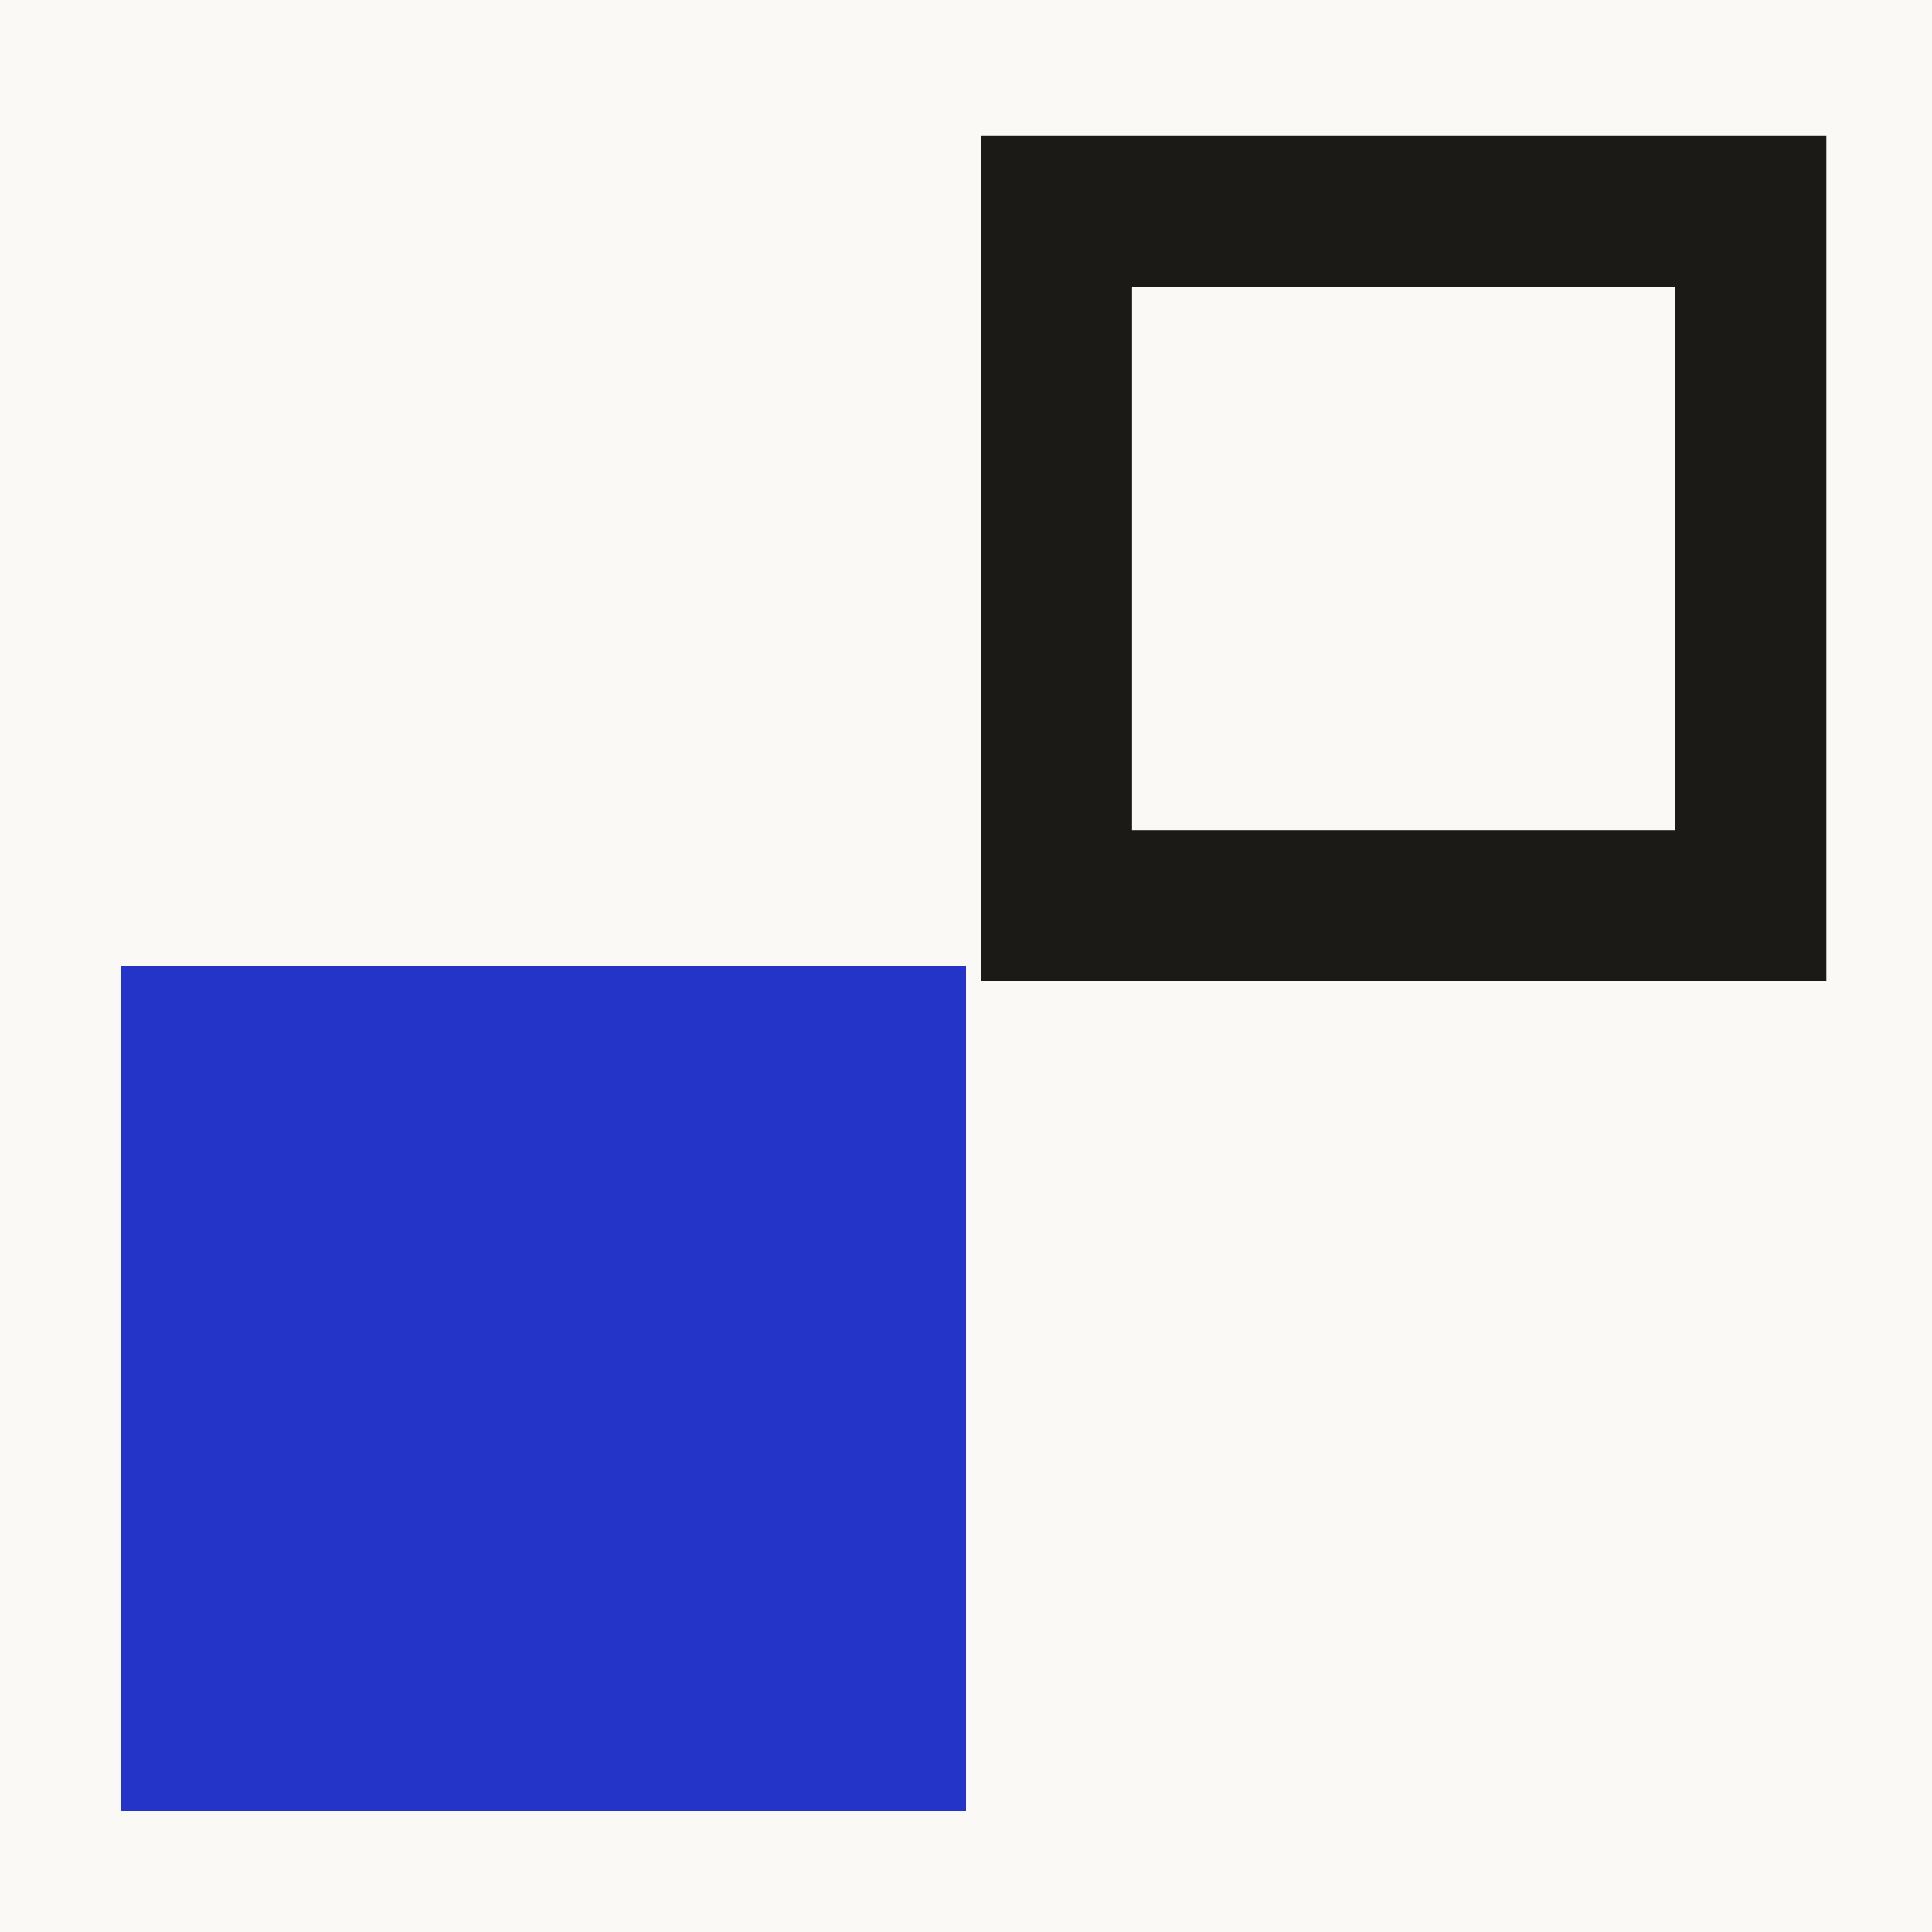
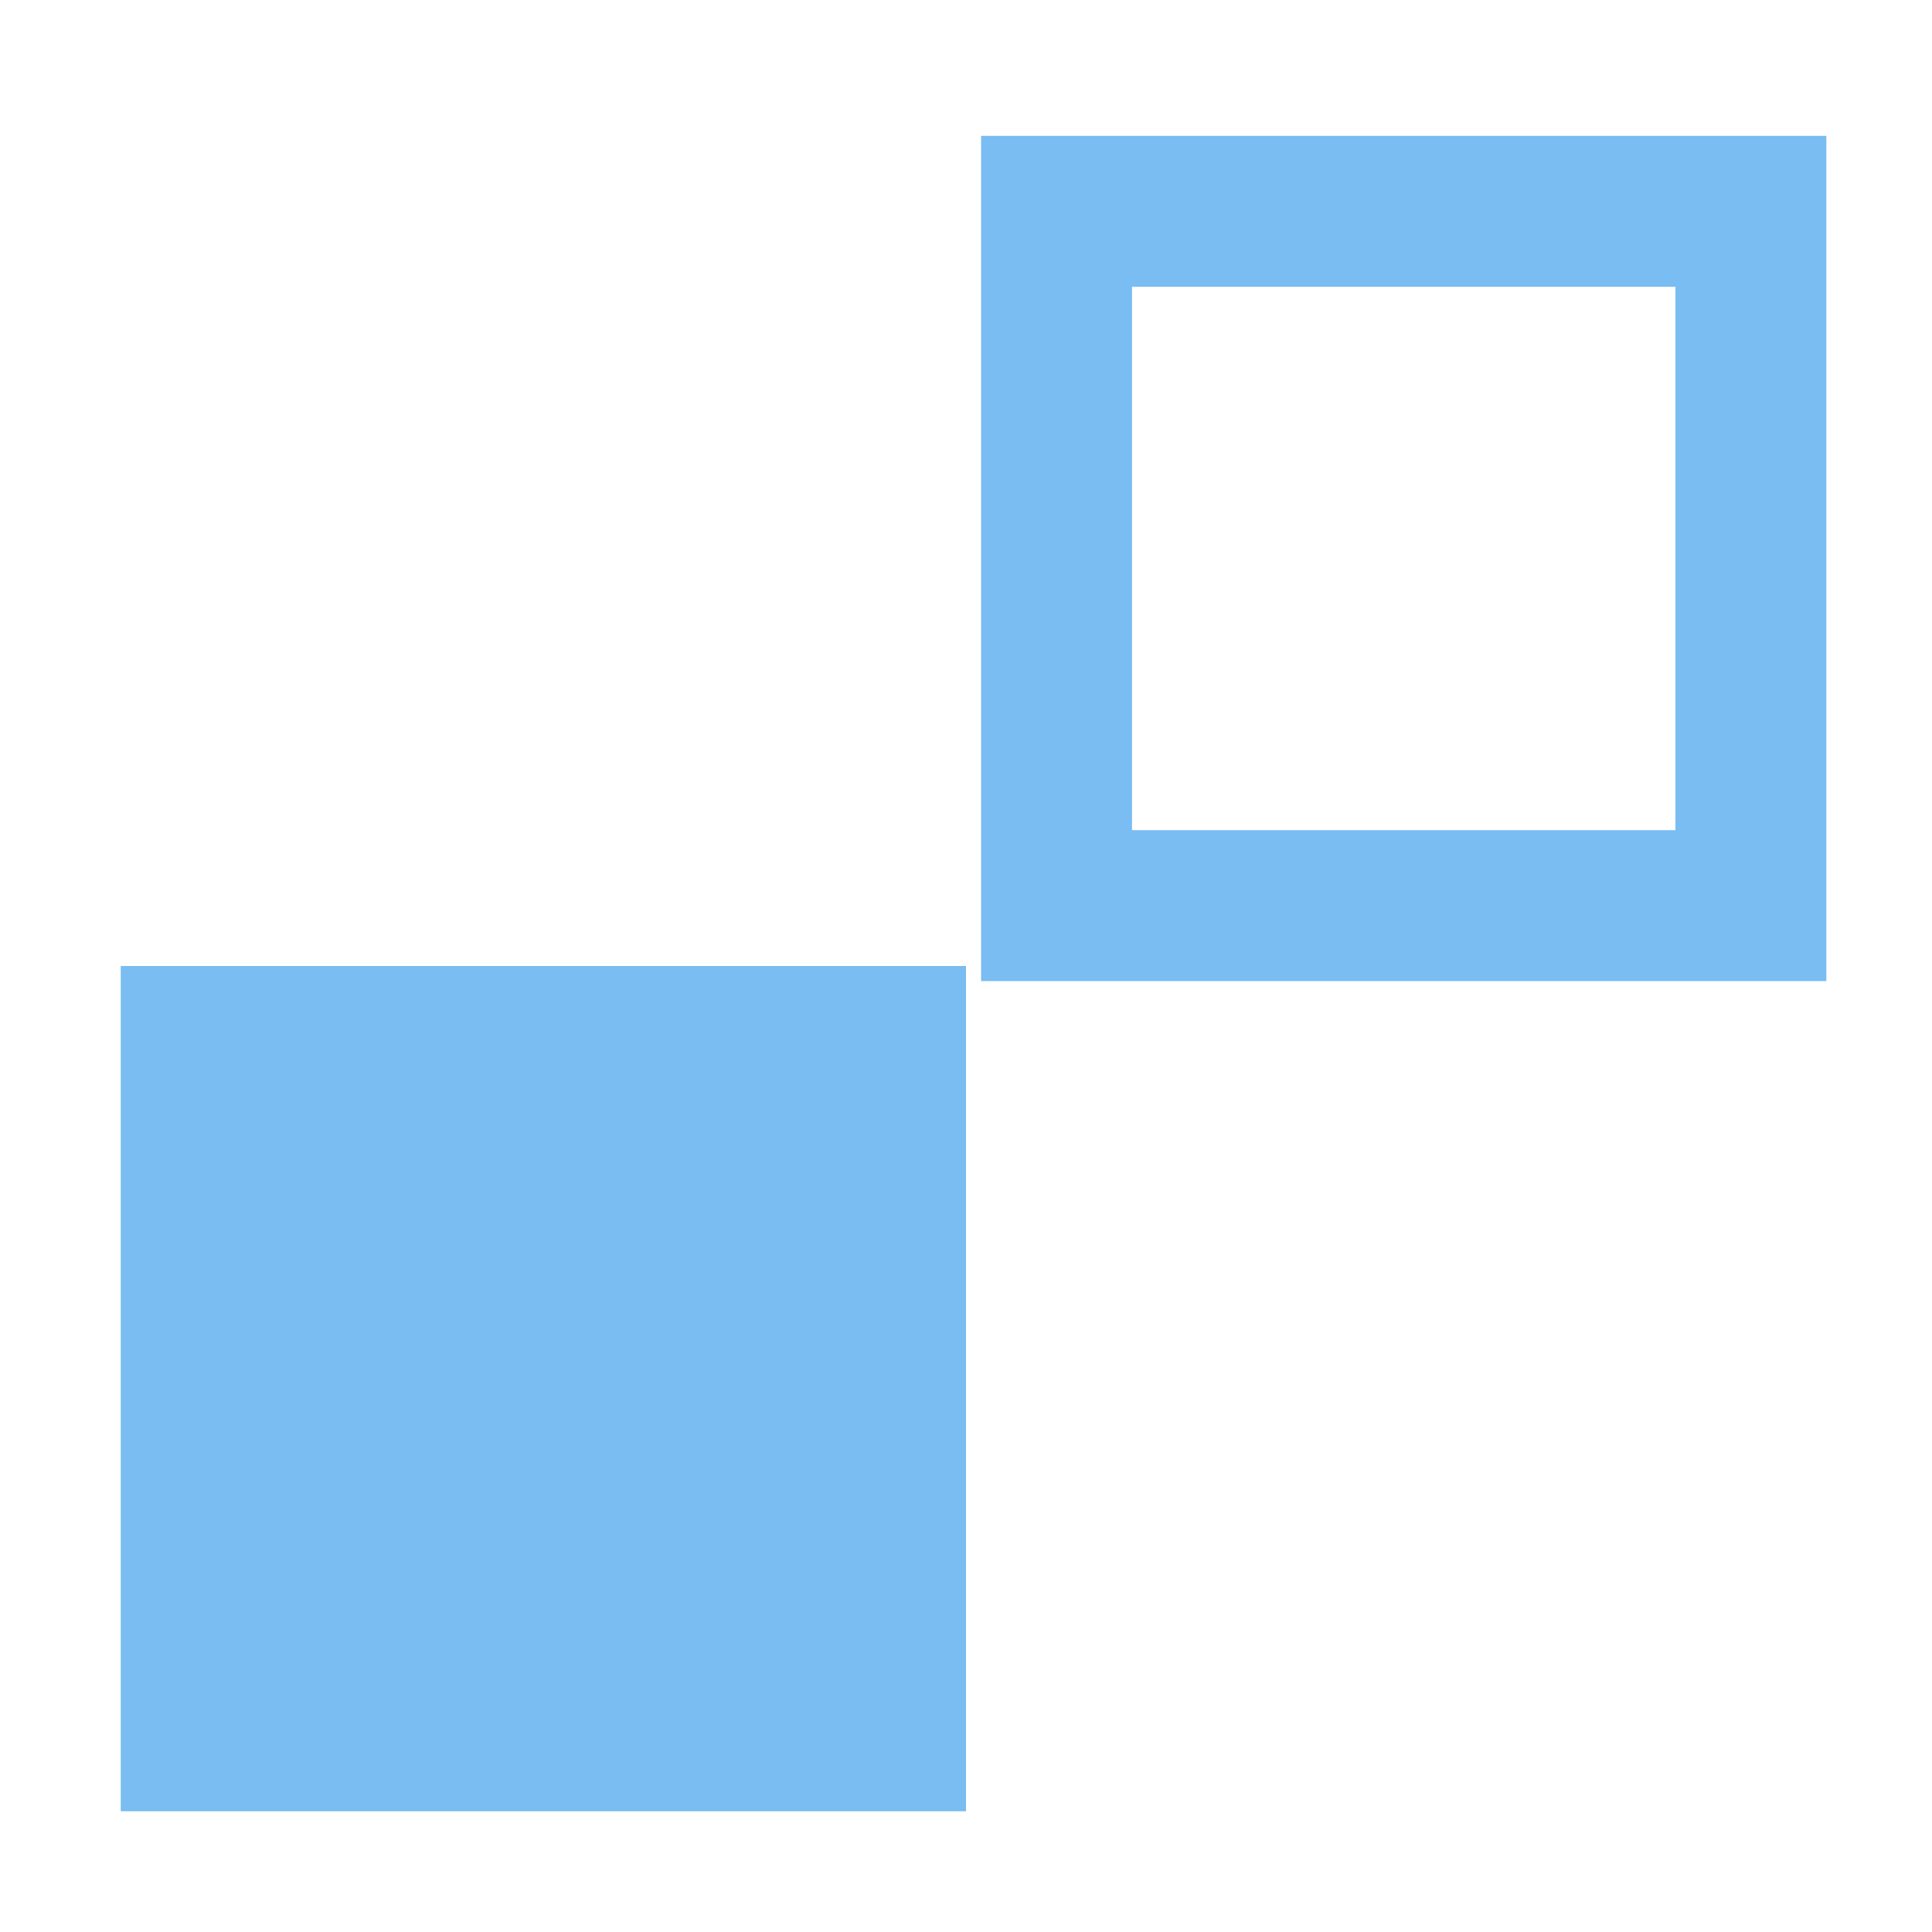
<svg xmlns="http://www.w3.org/2000/svg" viewBox="0 0 64 64">
-   <rect width="64" height="64" fill="#faf9f6" />
-   <rect x="4" y="32" width="28" height="28" fill="#2434c8" />
-   <rect x="35" y="7" width="23" height="23" fill="none" stroke="#1b1a16" stroke-width="5" />
+   <rect width="64" height="64" fill="#ffffff" />
+   <rect x="4" y="32" width="28" height="28" fill="#79bdf2" />
+   <rect x="35" y="7" width="23" height="23" fill="none" stroke="#79bdf2" stroke-width="5" />
</svg>
